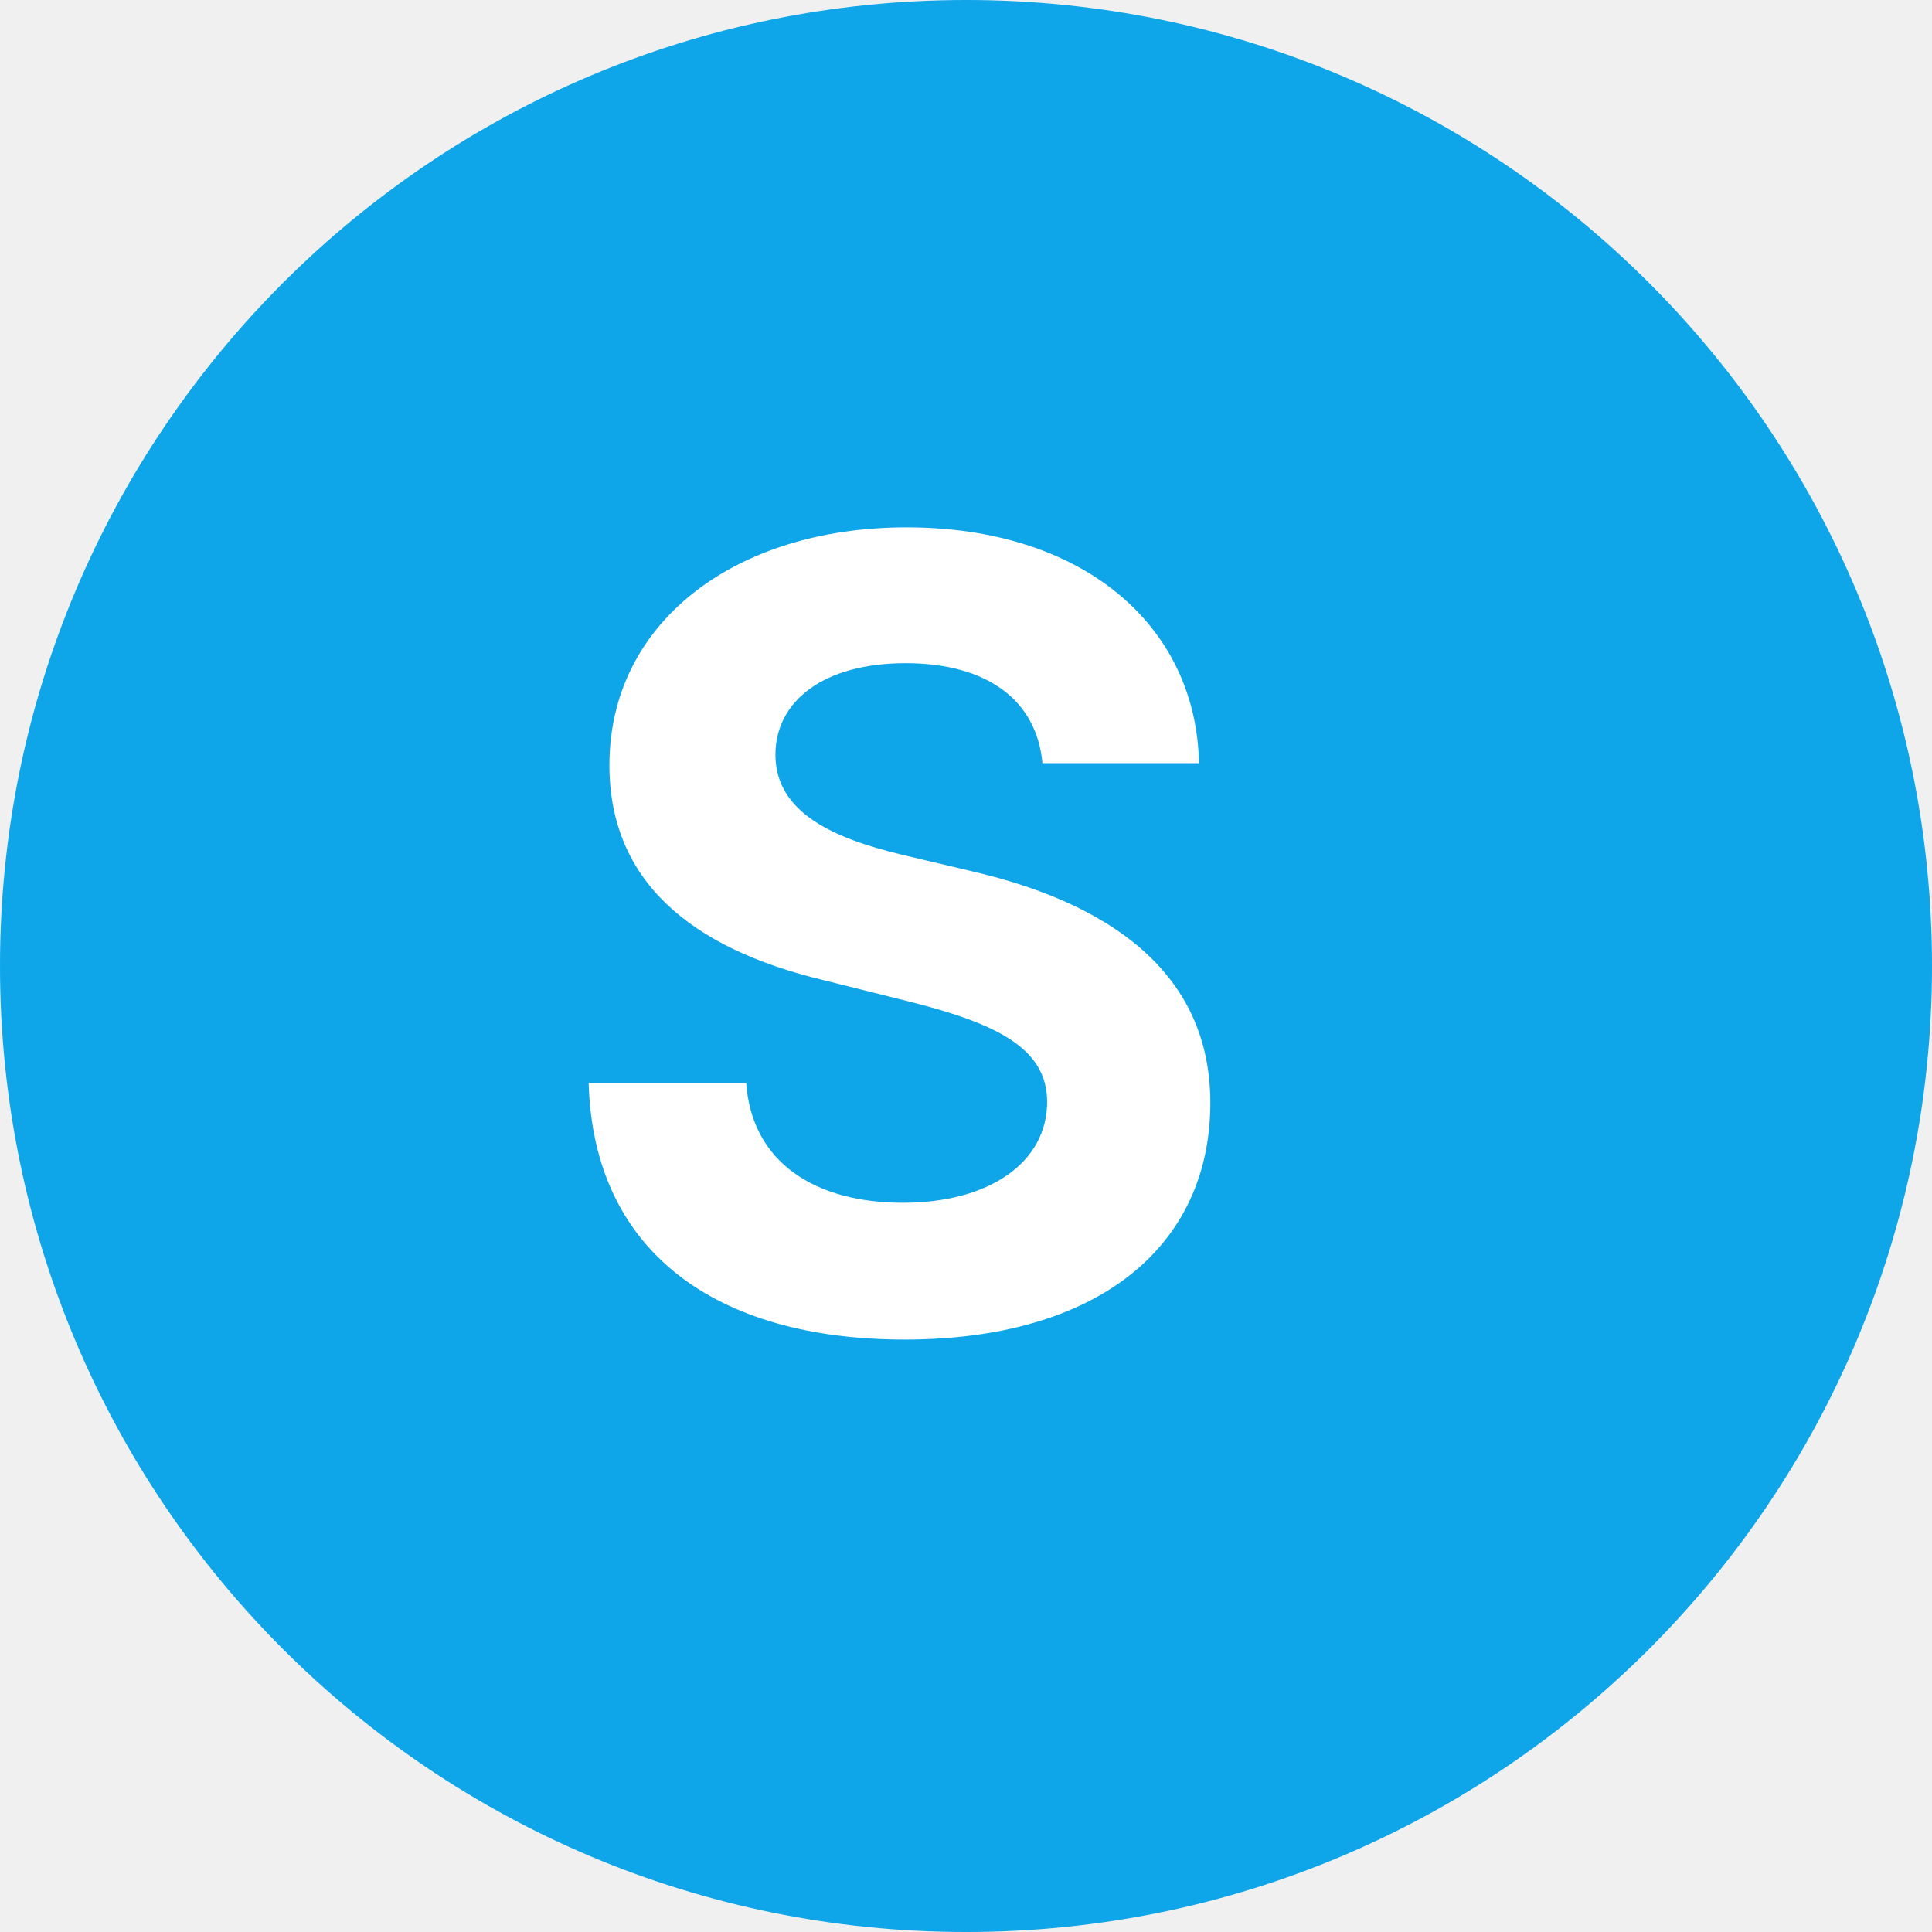
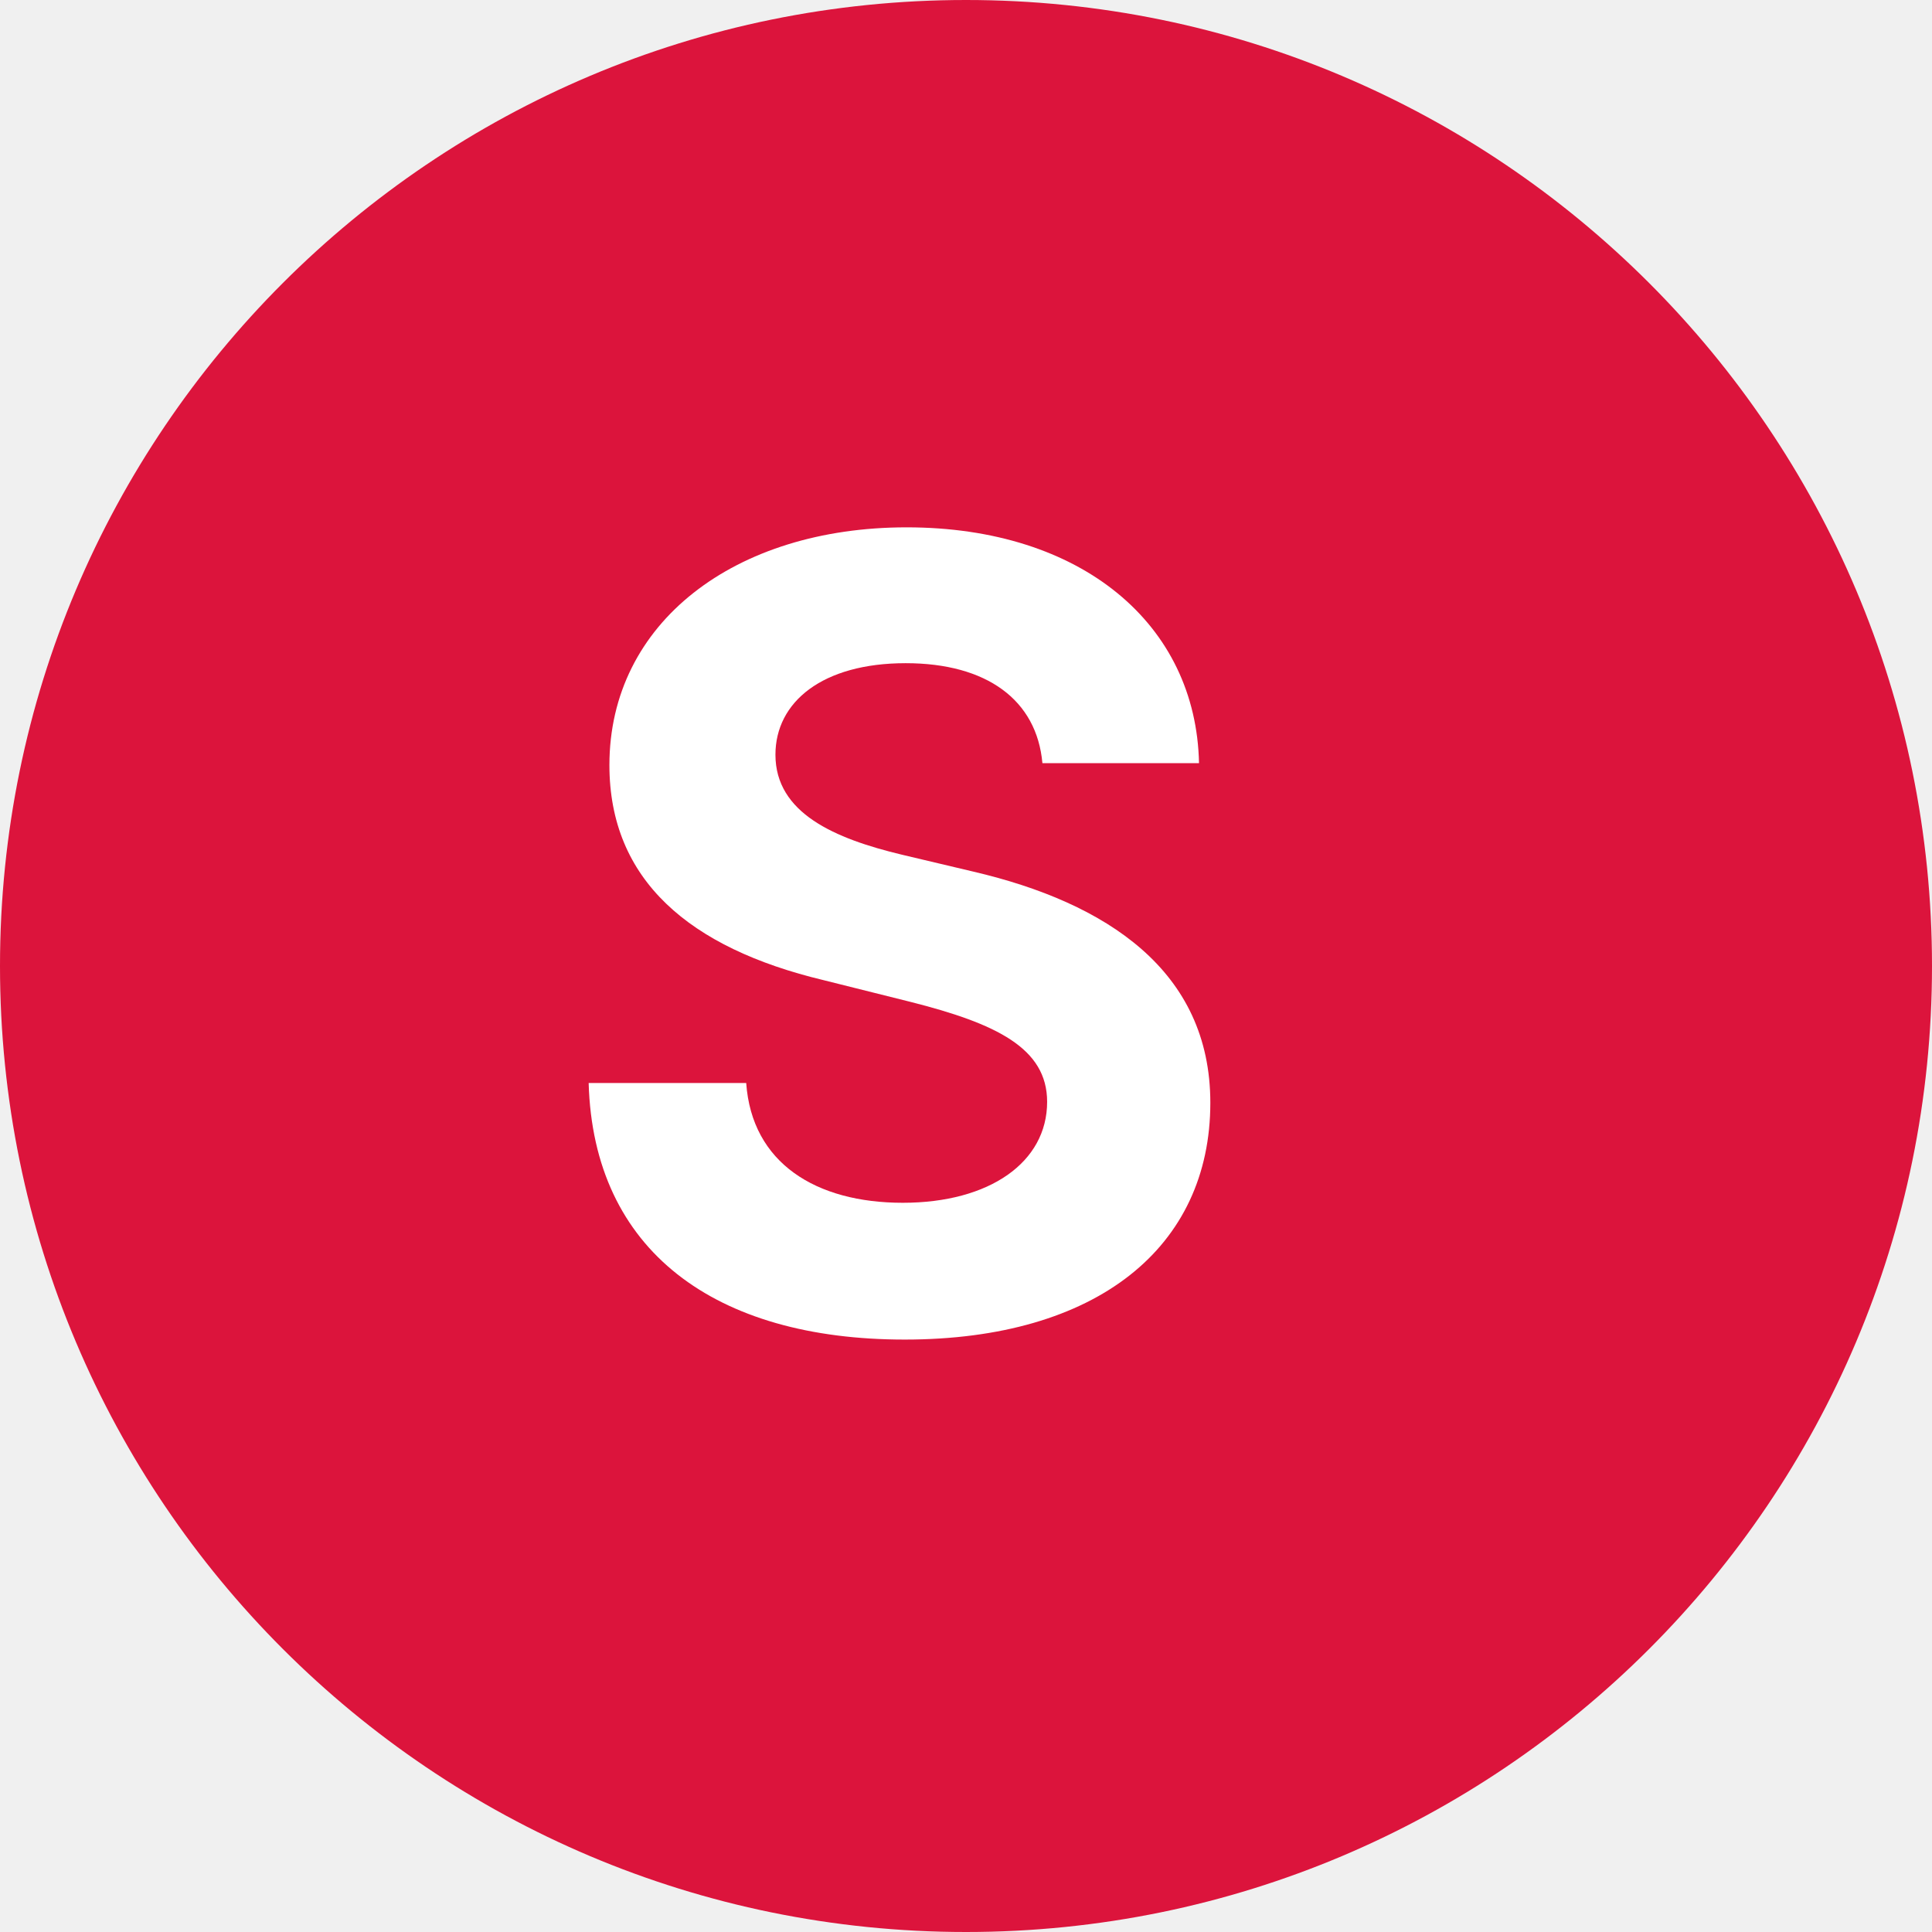
<svg xmlns="http://www.w3.org/2000/svg" width="32px" height="32px" viewBox="0 0 32 32" version="1.1">
  <g stroke="none" stroke-width="1" fill="none" fill-rule="evenodd">
-     <circle fill="#0EA5E9" cx="16" cy="16" r="16" />
+     <circle fill="#DC143C" cx="16" cy="16" r="16" />
    <text font-family="Inter, sans-serif" font-size="18" font-weight="bold" fill="#FFFFFF">
      <tspan x="9" y="22">S</tspan>
    </text>
  </g>
</svg>
